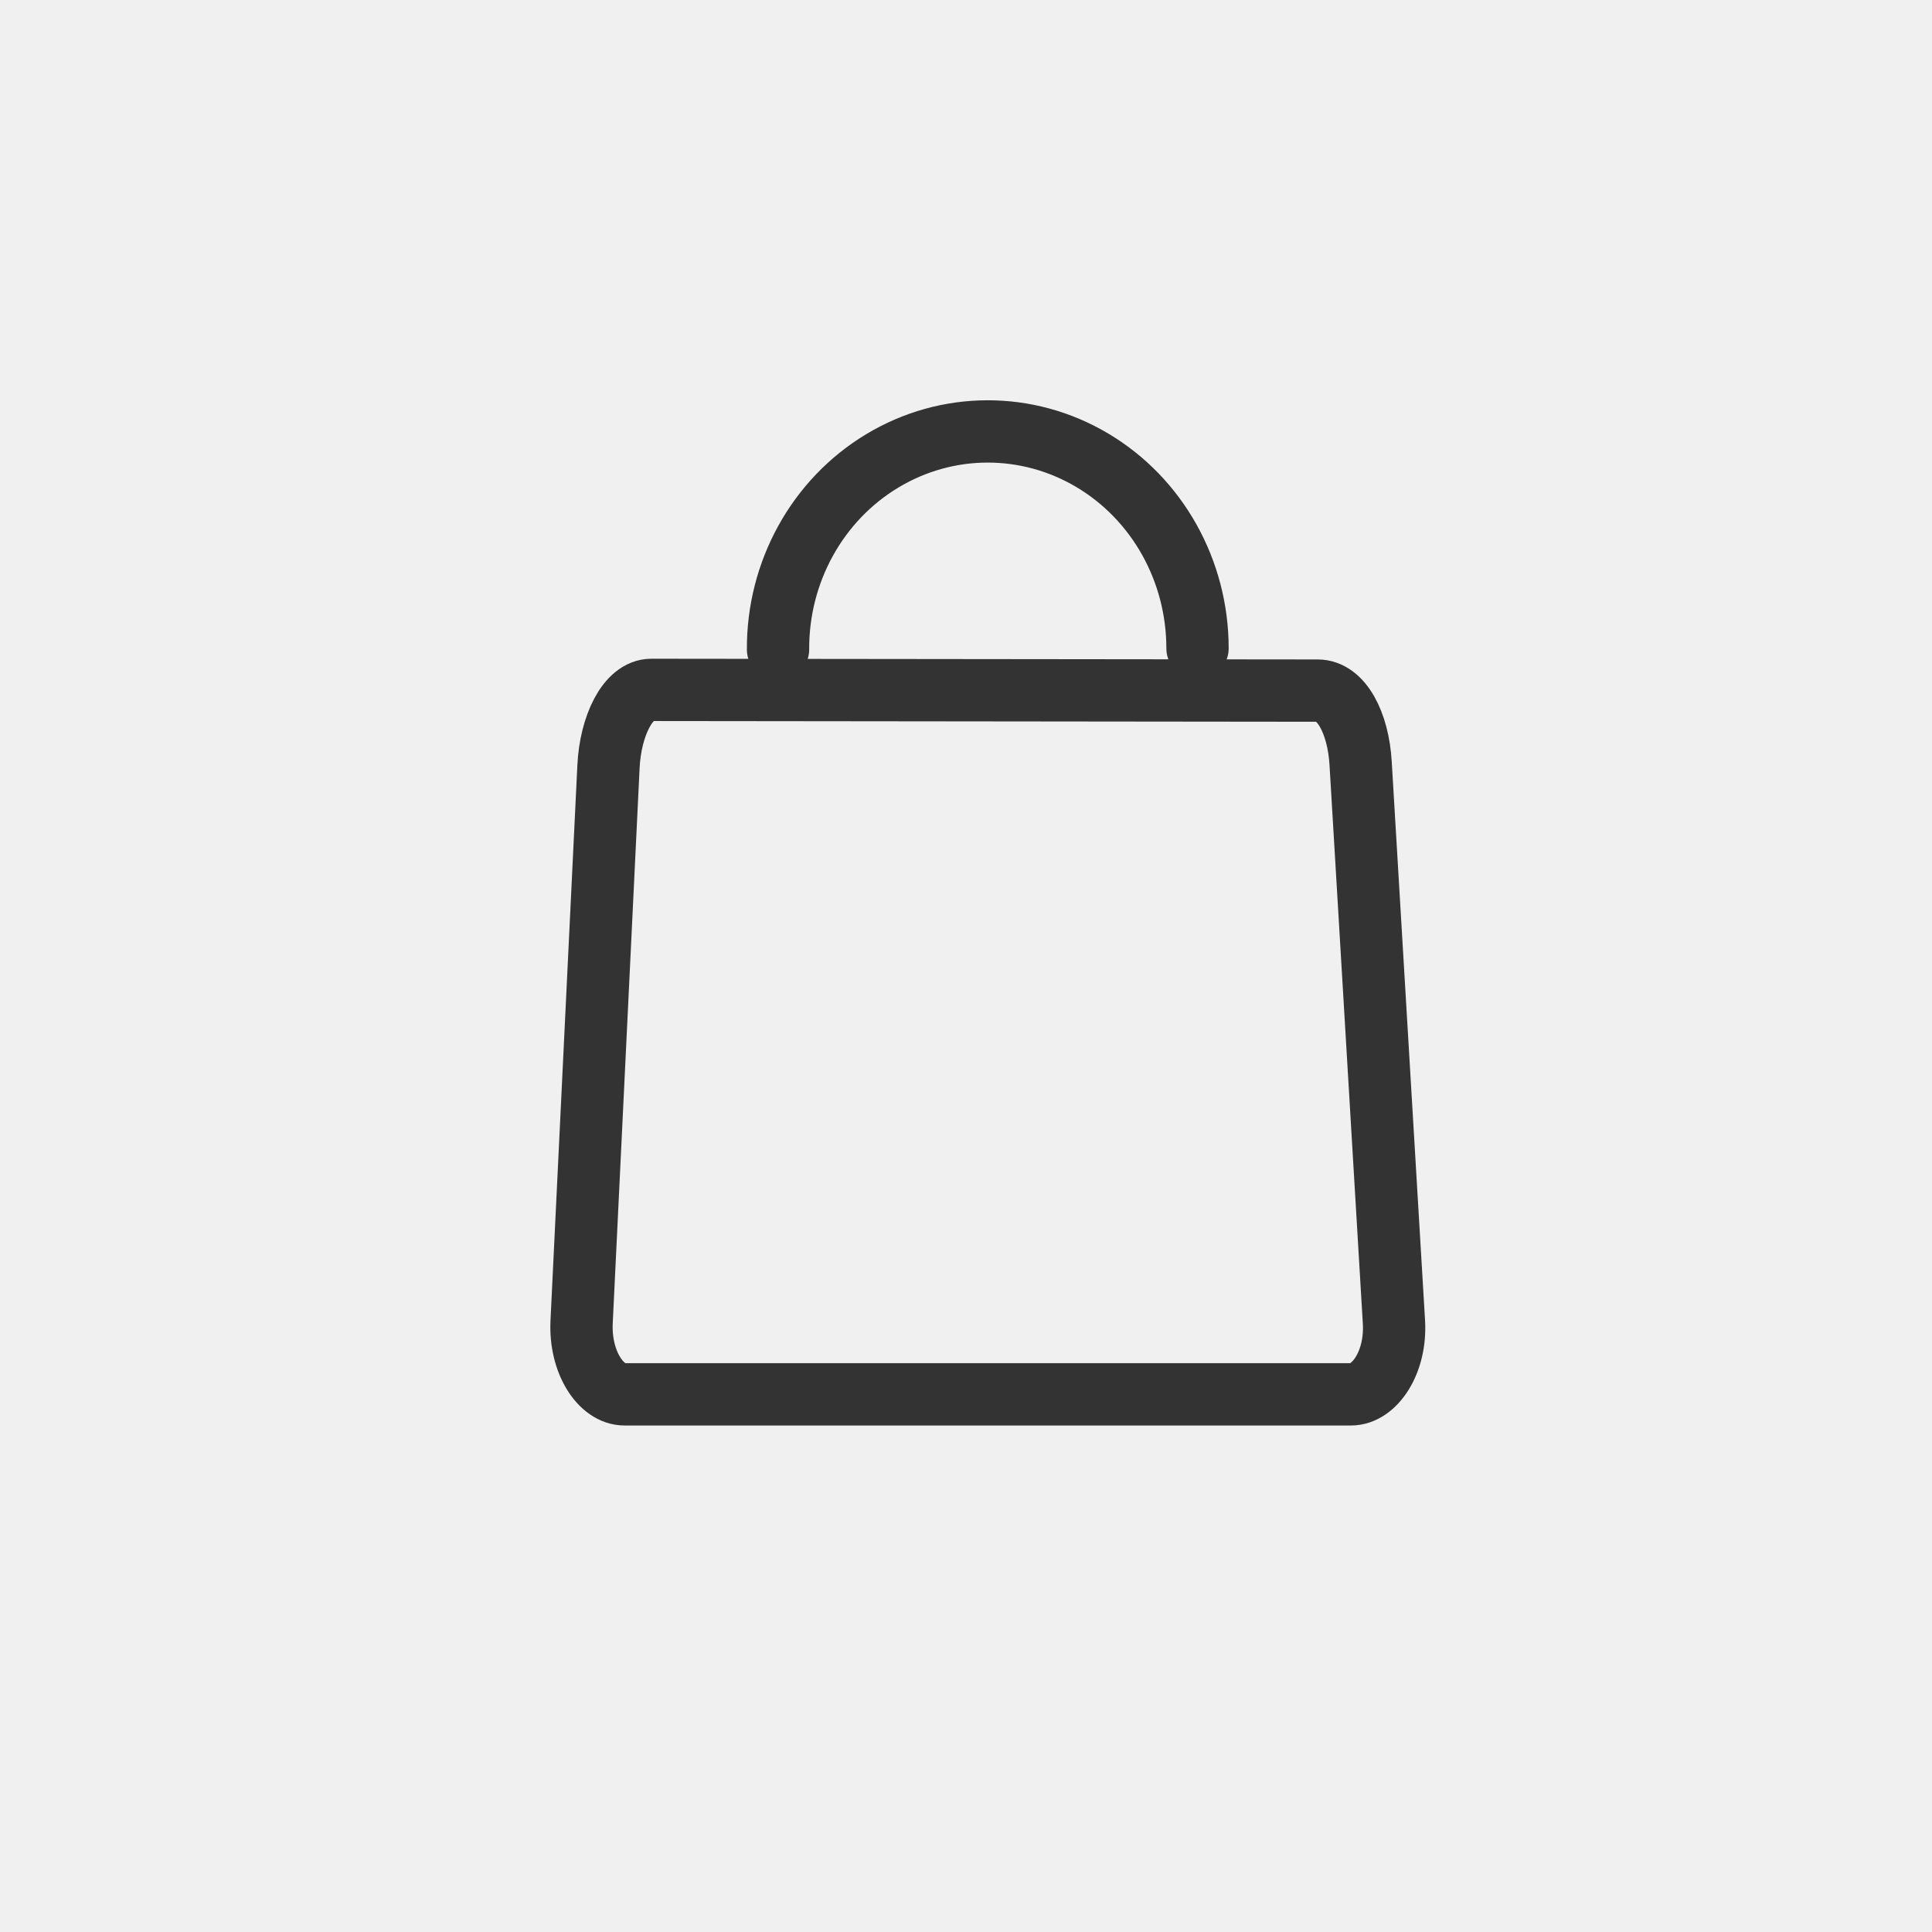
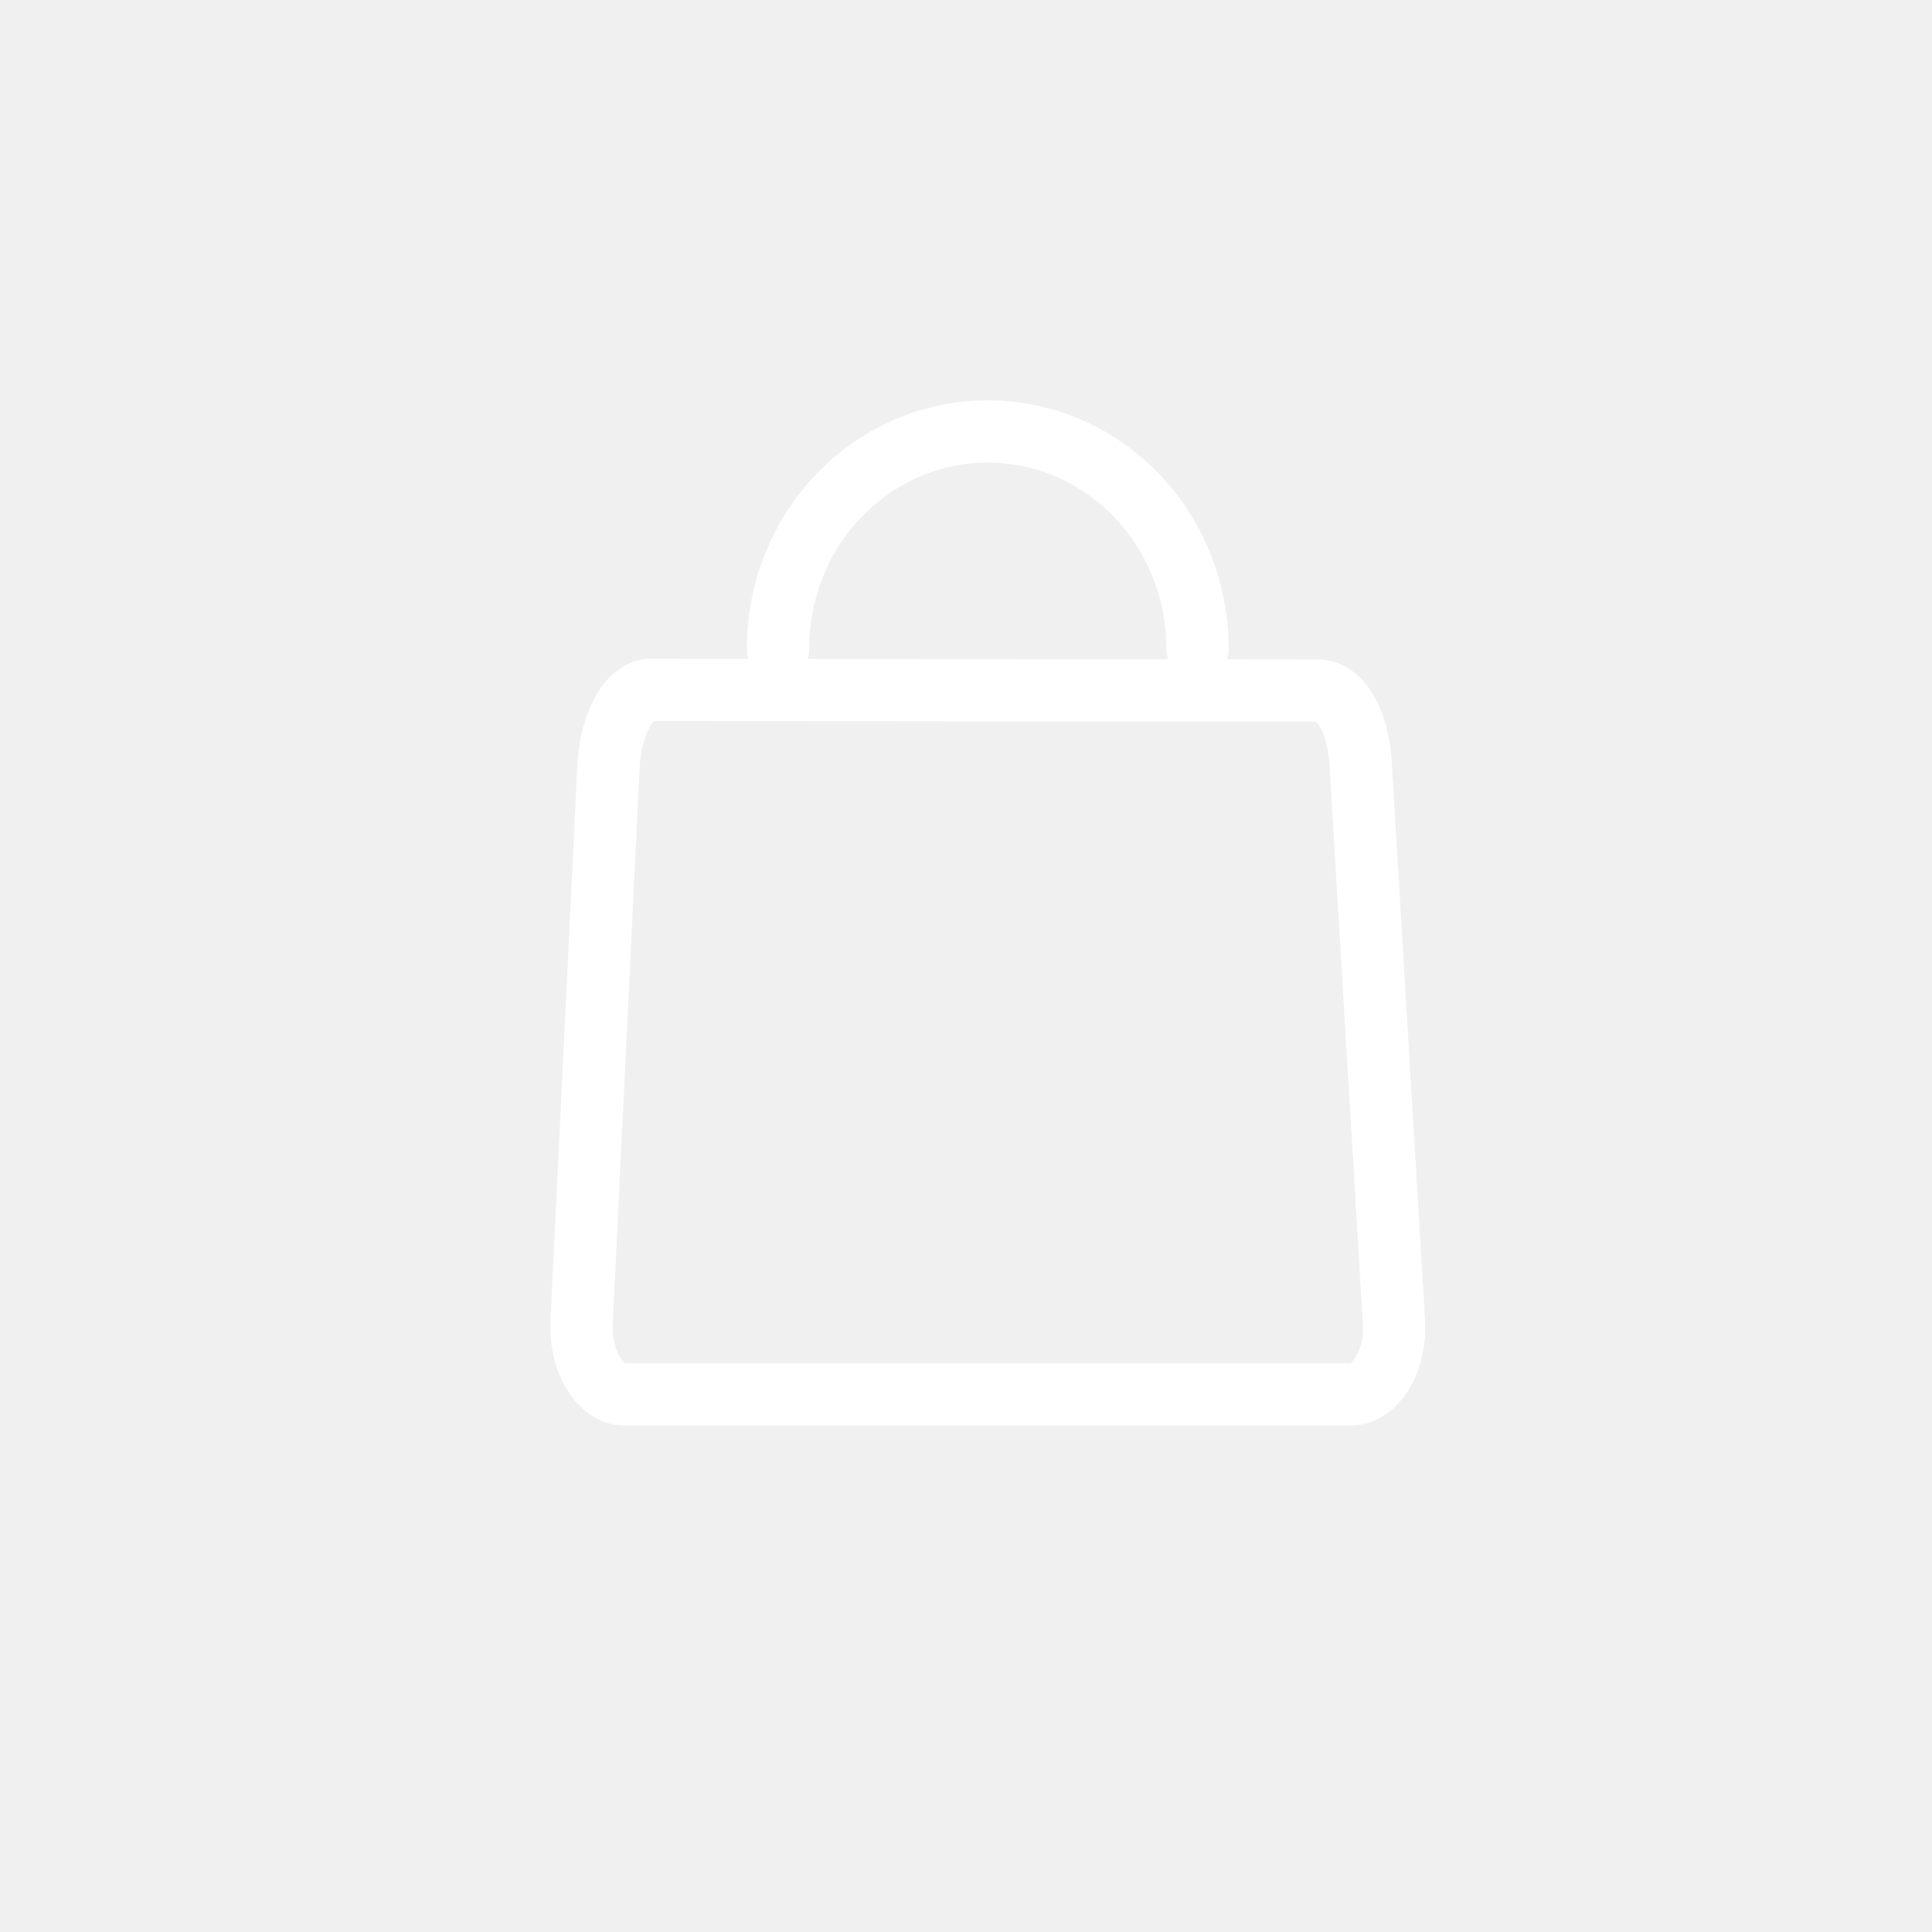
<svg xmlns="http://www.w3.org/2000/svg" height="32" id="svg2" version="1.1" viewBox="0 0 32 32" width="32" xml:space="preserve">
  <defs id="defs6" />
  <g id="g10" transform="matrix(1.333333,0,0,-1.333333,0,32)">
-     <path d="m 8.093,15.43 8.276,-0.009 c 0.295,-3.3e-4 0.503,-0.402 0.533,-0.9 l 0.414,-6.942 c 0.03,-0.498 -0.238,-0.9 -0.533,-0.9 H 7.758 c -0.295,0 -0.557,0.402 -0.533,0.9 l 0.334,6.9 c 0.024,0.498 0.238,0.951 0.533,0.951 z" id="path243" style="opacity:1;fill:none;fill-opacity:1;fill-rule:nonzero;stroke:#333333;stroke-width:0.774;stroke-linecap:round;stroke-linejoin:round;stroke-miterlimit:4;stroke-dasharray:none;stroke-dashoffset:0;stroke-opacity:1;paint-order:markers fill stroke" />
-     <path d="m 14.876,15.946 a 2.605,2.694 0 0 1 -1.307,2.336 2.605,2.694 0 0 1 -2.609,-0.007 2.605,2.694 0 0 1 -1.295,-2.343" id="path245" style="opacity:1;fill:none;fill-opacity:1;fill-rule:nonzero;stroke:#333333;stroke-width:0.774;stroke-linecap:round;stroke-linejoin:round;stroke-miterlimit:4;stroke-dasharray:none;stroke-dashoffset:0;stroke-opacity:1;paint-order:markers fill stroke" />
+     <path d="m 8.093,15.43 8.276,-0.009 c 0.295,-3.3e-4 0.503,-0.402 0.533,-0.9  l 0.414,-6.942 c 0.03,-0.498 -0.238,-0.9 -0.533,-0.9 H 7.758   c -0.295,0 -0.557,0.402 -0.533,0.9 l 0.334,6.9 c 0.024,0.498    0.238,0.951 0.533,0.951 z" id="path243" style="    opacity:1;    fill:none;    fill-opacity:1;    fill-rule:nonzero;    stroke-width:0.774;    stroke-linecap:round;    stroke-linejoin:round;    stroke-miterlimit:4;    stroke-dasharray:none;    stroke-dashoffset:0;    stroke-opacity:1;    paint-order:markers;      stroke:#fff;" />
+     <path d="m 14.876,15.946 a 2.605,2.694 0 0 1 -1.307,2.336     2.605,2.694 0 0 1 -2.609,-0.007 2.605,2.694 0 0 1 -1.295,-2.343" id="path245" style="     opacity:1;     fill:none;     fill-opacity:1;     fill-rule:nonzero;     stroke:#fff;     stroke-width:0.774;     stroke-linecap:round;     stroke-linejoin:round;     stroke-miterlimit:4;    stroke-dasharray:none;    stroke-dashoffset:0;    stroke-opacity:1;    paint-order:markers;     " />
  </g>
</svg>
